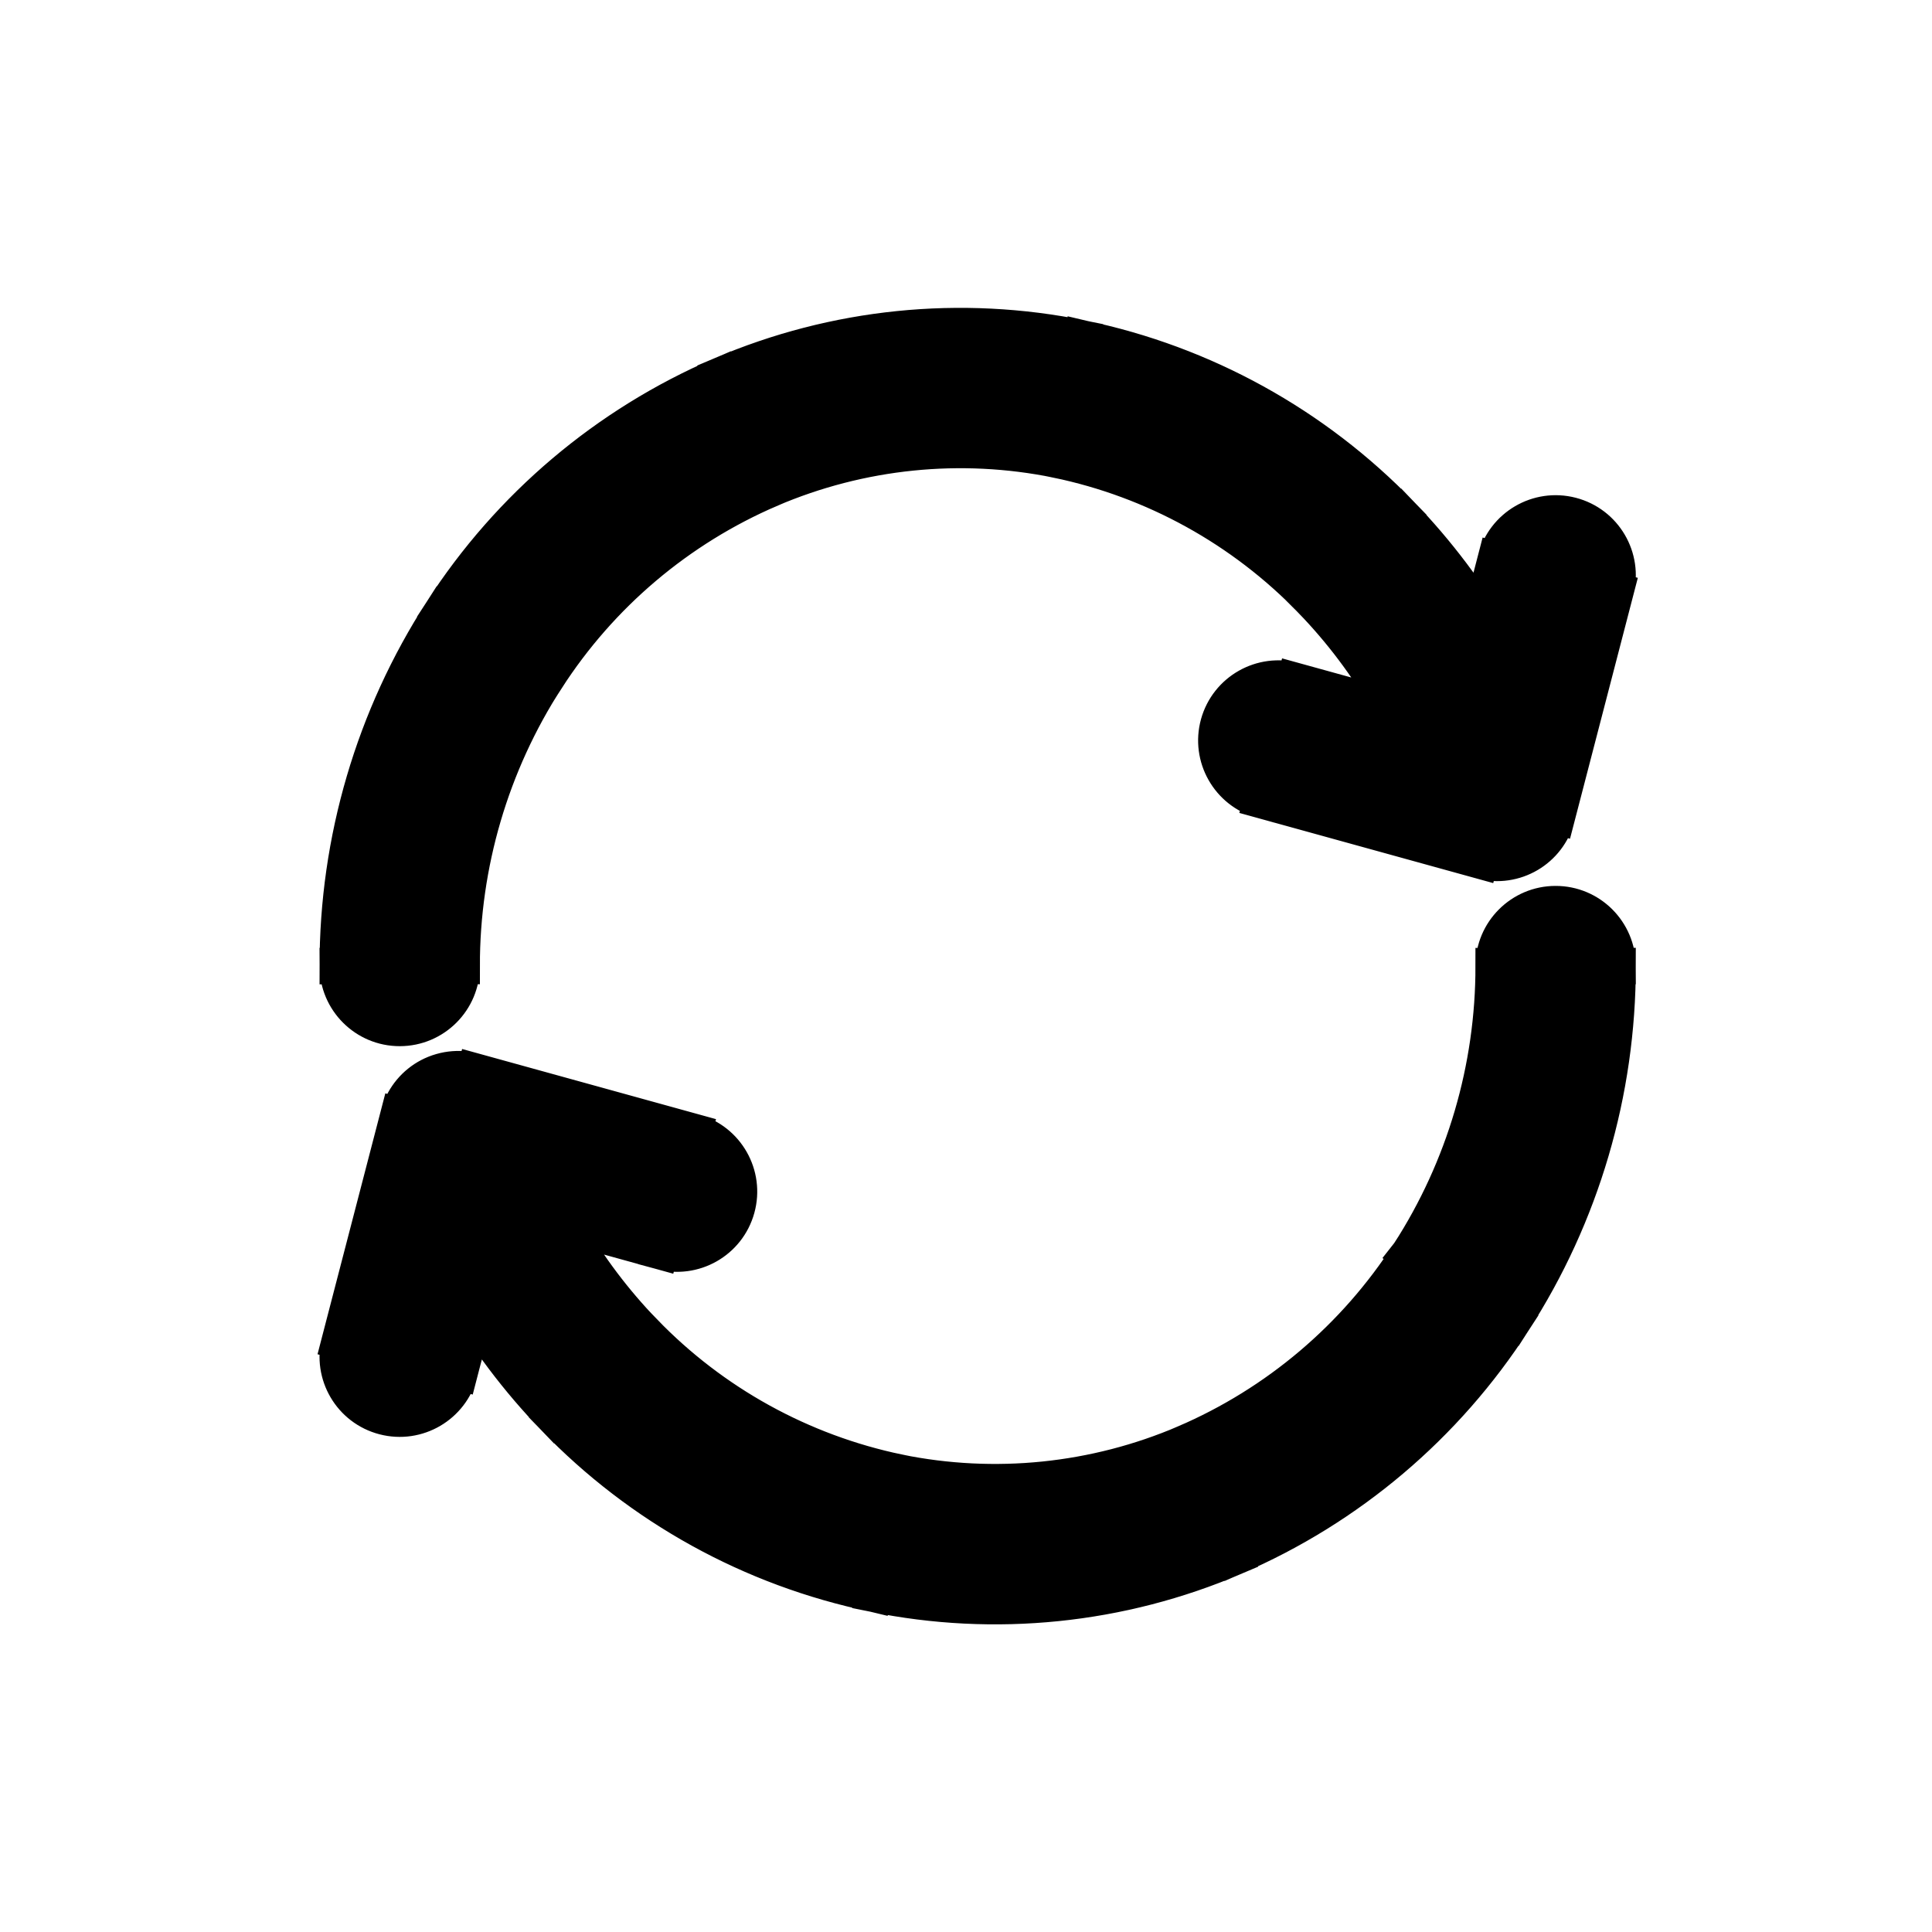
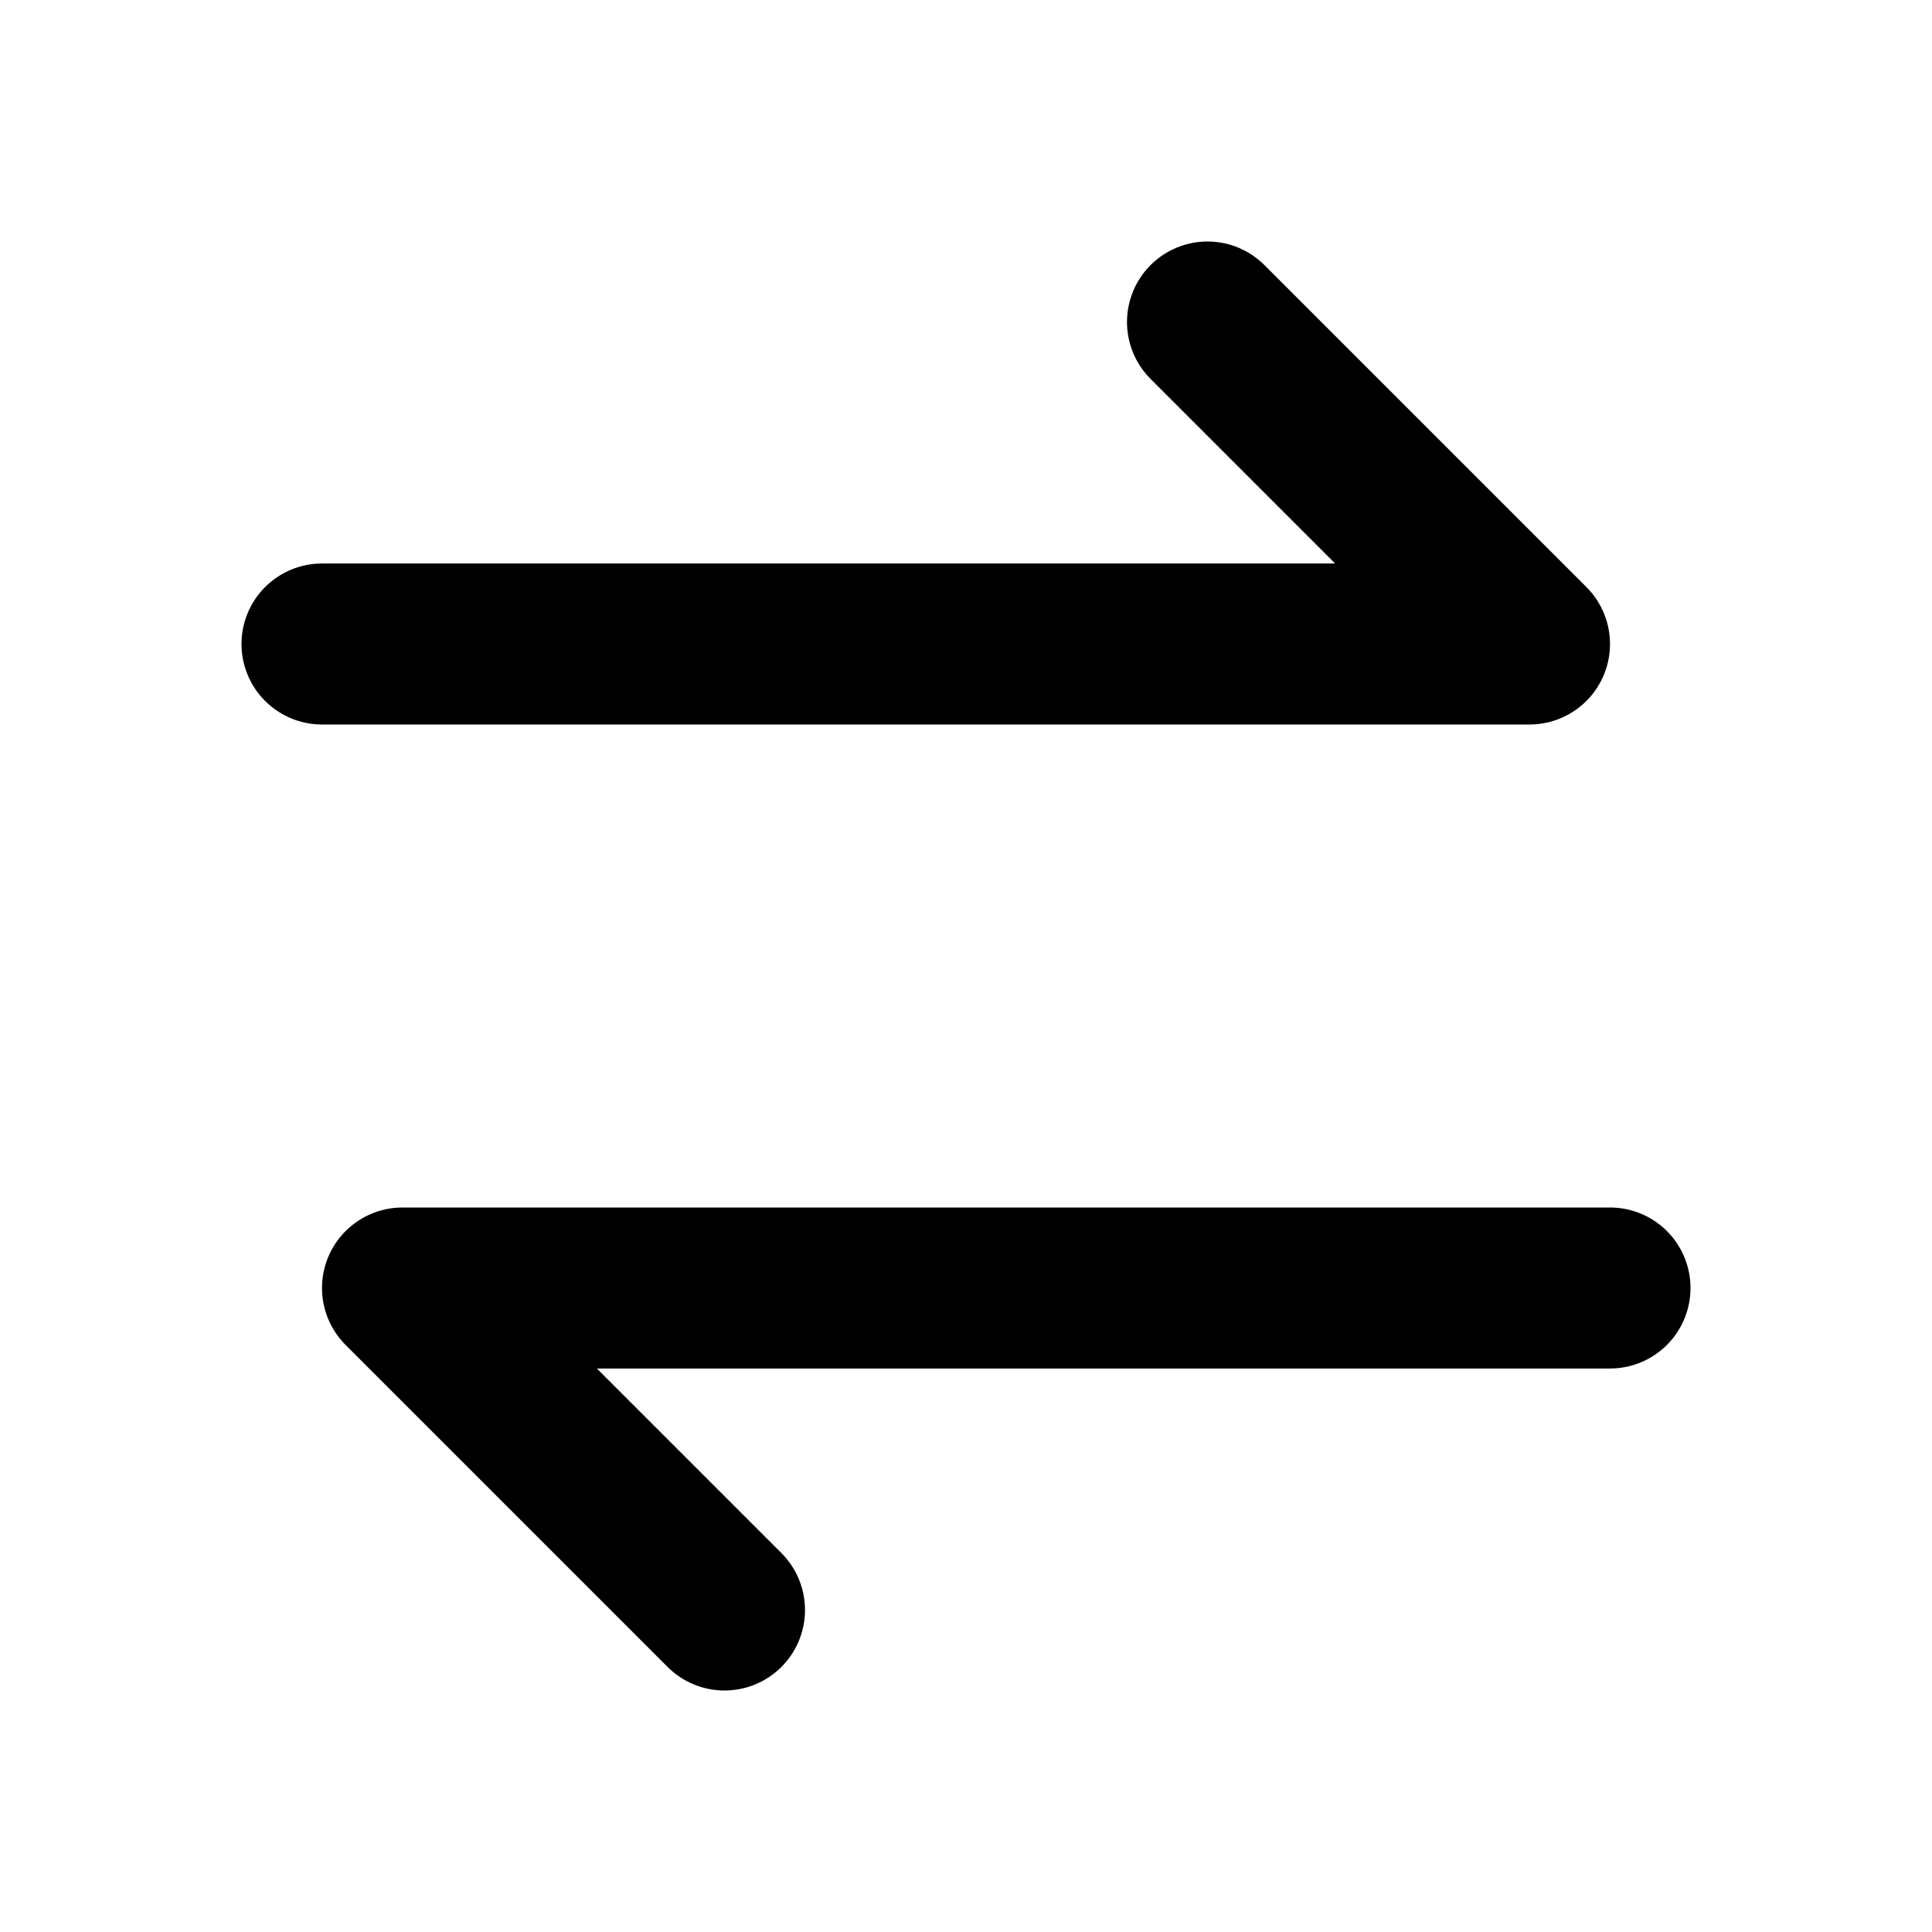
- <svg xmlns="http://www.w3.org/2000/svg" width="800px" height="800px" viewBox="0 0 24 24" fill="none" version="1.1" id="svg1">
-   <defs id="defs1" />
-   <g id="SVGRepo_bgCarrier" stroke-width="0" />
-   <g id="SVGRepo_tracerCarrier" stroke-linecap="round" stroke-linejoin="round" />
-   <g id="SVGRepo_iconCarrier" transform="matrix(1.02566,0,0,1.02566,-0.3116369,-0.3079307)" style="fill:#000000;fill-opacity:1;stroke-width:0.442;stroke-dasharray:none;stroke:#000000;stroke-opacity:1">
-     <path d="m 4.395,12.001 c 4.2e-4,0.414 0.337,0.75 0.751,0.749 0.414,-4e-4 0.75,-0.337 0.749,-0.751 z m 1.894,-3.89 0.63,0.407 3.6e-4,-5.7e-4 z m 3.046,-2.578 -0.295,-0.689 -9.4e-4,4e-4 z m 3.921,-0.4 0.152,-0.734 -0.002,-4.9e-4 z m 3.474,1.917 -0.54,0.521 6e-4,6.1e-4 z m 0.984,3.157 c 0.114,0.398 0.53,0.628 0.928,0.514 0.398,-0.114 0.628,-0.53 0.514,-0.928 z M 17.709,9.812 c -0.104,0.401 0.136,0.81 0.537,0.915 0.401,0.104 0.81,-0.136 0.914,-0.537 z M 19.871,7.457 C 19.975,7.056 19.735,6.647 19.334,6.543 18.933,6.439 18.523,6.679 18.419,7.08 Z m -1.636,3.266 c 0.399,0.11 0.812,-0.124 0.923,-0.523 C 19.268,9.801 19.034,9.388 18.635,9.278 Z M 15.986,8.546 c -0.399,-0.11 -0.812,0.124 -0.923,0.523 -0.11,0.399 0.124,0.812 0.523,0.923 z m 3.909,3.454 c -4e-4,-0.414 -0.337,-0.75 -0.751,-0.749 -0.414,4e-4 -0.75,0.337 -0.749,0.751 z m -1.894,3.89 -0.63,-0.407 -4e-4,5e-4 z m -3.046,2.578 0.295,0.689 9e-4,-4e-4 z m -3.921,0.4 -0.152,0.734 0.002,5e-4 z m -3.474,-1.917 0.54,-0.52 -5.9e-4,-6e-4 z M 6.576,13.793 c -0.114,-0.398 -0.53,-0.628 -0.928,-0.514 -0.398,0.114 -0.628,0.53 -0.514,0.928 z m 0.005,0.396 C 6.685,13.788 6.445,13.379 6.044,13.275 5.643,13.171 5.233,13.411 5.129,13.812 Z M 4.419,16.544 c -0.104,0.401 0.136,0.81 0.537,0.914 0.401,0.104 0.81,-0.136 0.915,-0.537 z m 1.636,-3.266 c -0.399,-0.11 -0.812,0.124 -0.923,0.523 -0.11,0.399 0.124,0.812 0.523,0.923 z m 2.249,2.178 C 8.704,15.566 9.117,15.332 9.227,14.932 9.337,14.533 9.103,14.12 8.704,14.01 Z M 5.895,12 C 5.894,10.765 6.249,9.556 6.919,8.518 L 5.659,7.705 C 4.832,8.985 4.394,10.477 4.395,12.001 Z M 6.92,8.518 C 7.575,7.5 8.519,6.701 9.631,6.223 L 9.039,4.845 C 7.653,5.441 6.476,6.437 5.659,7.705 Z M 9.63,6.223 C 10.726,5.754 11.938,5.63 13.106,5.868 L 13.406,4.399 C 11.939,4.099 10.416,4.254 9.04,4.844 Z M 13.104,5.868 c 1.177,0.244 2.252,0.838 3.087,1.703 L 17.27,6.53 C 16.226,5.448 14.881,4.705 13.409,4.399 Z m 3.087,1.704 c 0.716,0.741 1.239,1.646 1.524,2.636 L 19.156,9.793 C 18.803,8.568 18.156,7.447 17.269,6.529 Z m 2.97,2.617 0.71,-2.732 -1.452,-0.377 -0.71,2.732 z m -0.526,-0.911 -2.649,-0.732 -0.4,1.446 2.649,0.732 z m -0.24,2.724 c 0.001,1.235 -0.354,2.444 -1.024,3.482 l 1.26,0.813 c 0.827,-1.28 1.265,-2.772 1.264,-4.296 z m -1.024,3.482 c -0.656,1.018 -1.6,1.817 -2.712,2.295 l 0.593,1.378 c 1.386,-0.596 2.563,-1.592 3.38,-2.861 z m -2.711,2.295 c -1.095,0.469 -2.308,0.593 -3.475,0.355 l -0.3,1.47 c 1.467,0.3 2.99,0.144 4.367,-0.445 z m -3.473,0.355 C 10.01,17.889 8.934,17.295 8.1,16.43 l -1.08,1.041 c 1.044,1.083 2.389,1.825 3.861,2.131 z M 8.099,16.43 C 7.384,15.689 6.86,14.784 6.576,13.793 l -1.442,0.414 c 0.352,1.226 1,2.347 1.886,3.264 z m -2.97,-2.618 -0.71,2.732 1.452,0.377 0.71,-2.732 z m 0.526,0.911 2.649,0.732 0.4,-1.446 -2.649,-0.732 z" fill="#000000" id="path1" style="fill:#000000;fill-opacity:1;stroke-width:0.442;stroke-dasharray:none;stroke:#000000;stroke-opacity:1" />
-   </g>
+ <svg xmlns="http://www.w3.org/2000/svg" viewBox="0 0 24 24" fill="none" stroke="currentColor" stroke-width="2" stroke-linecap="round" stroke-linejoin="round">
+   <path d="M4 8h15l-4-4" />
+   <path d="M20 16H5l4 4" />
</svg>
